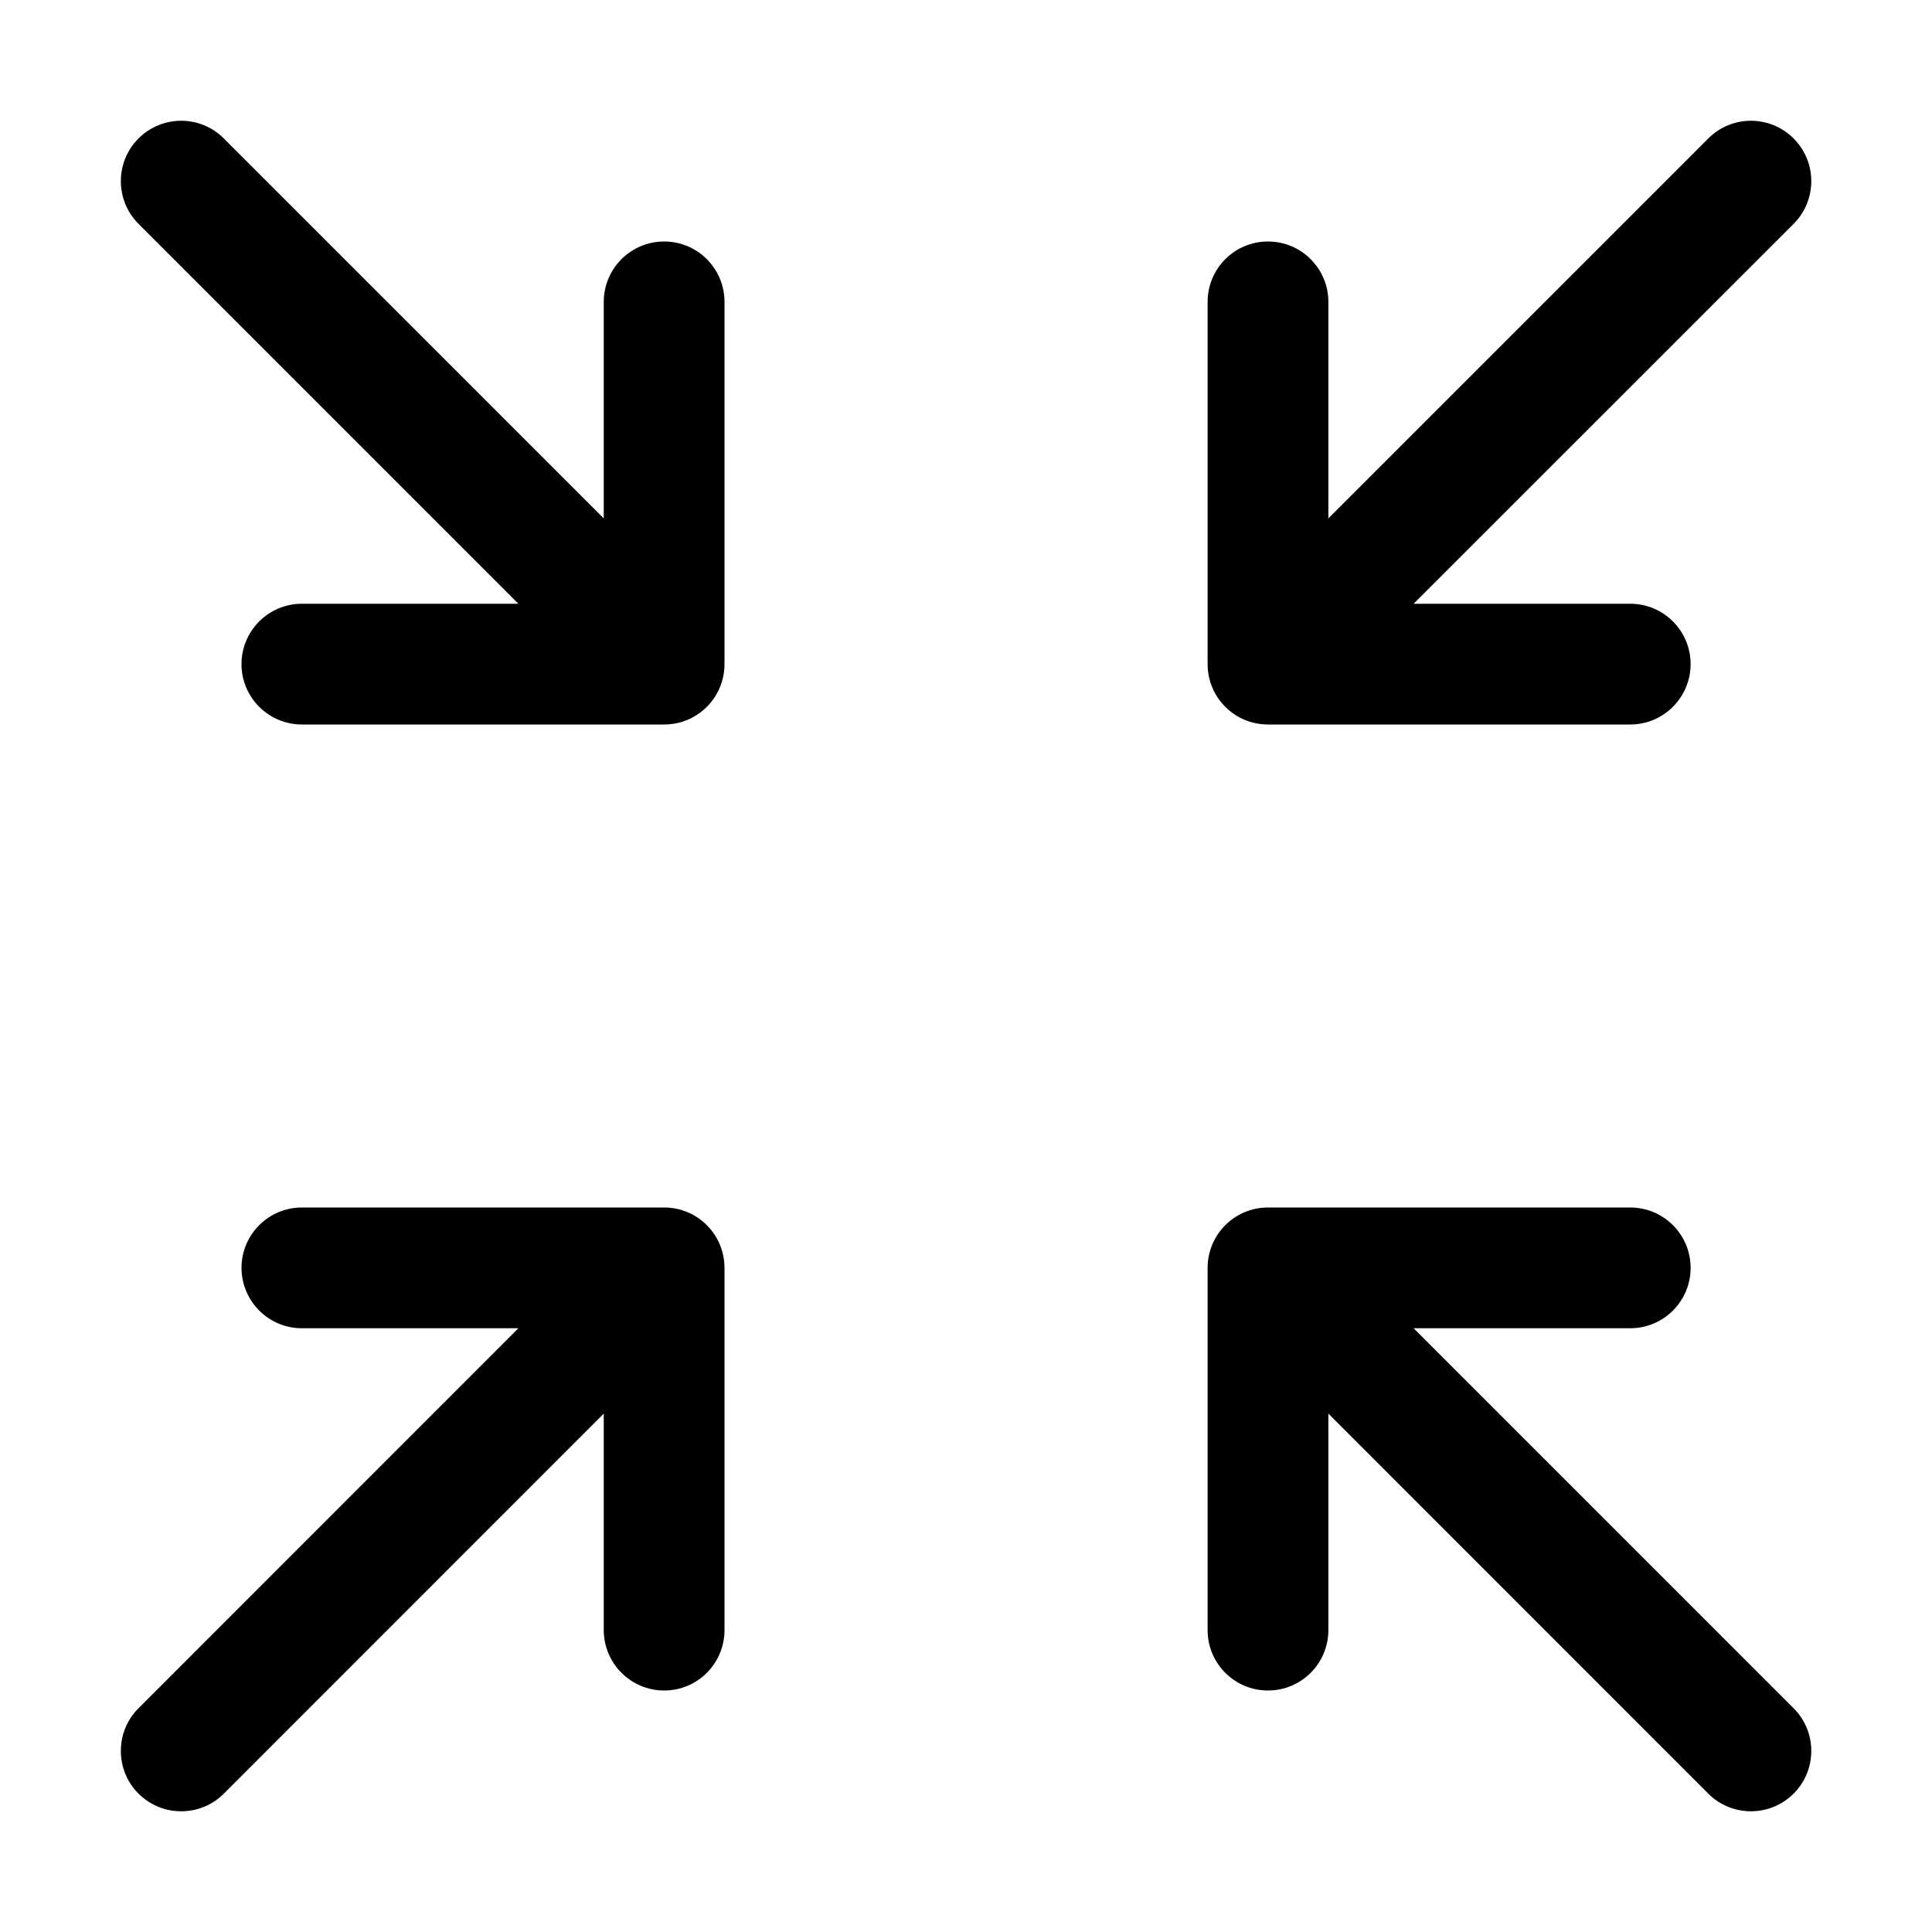
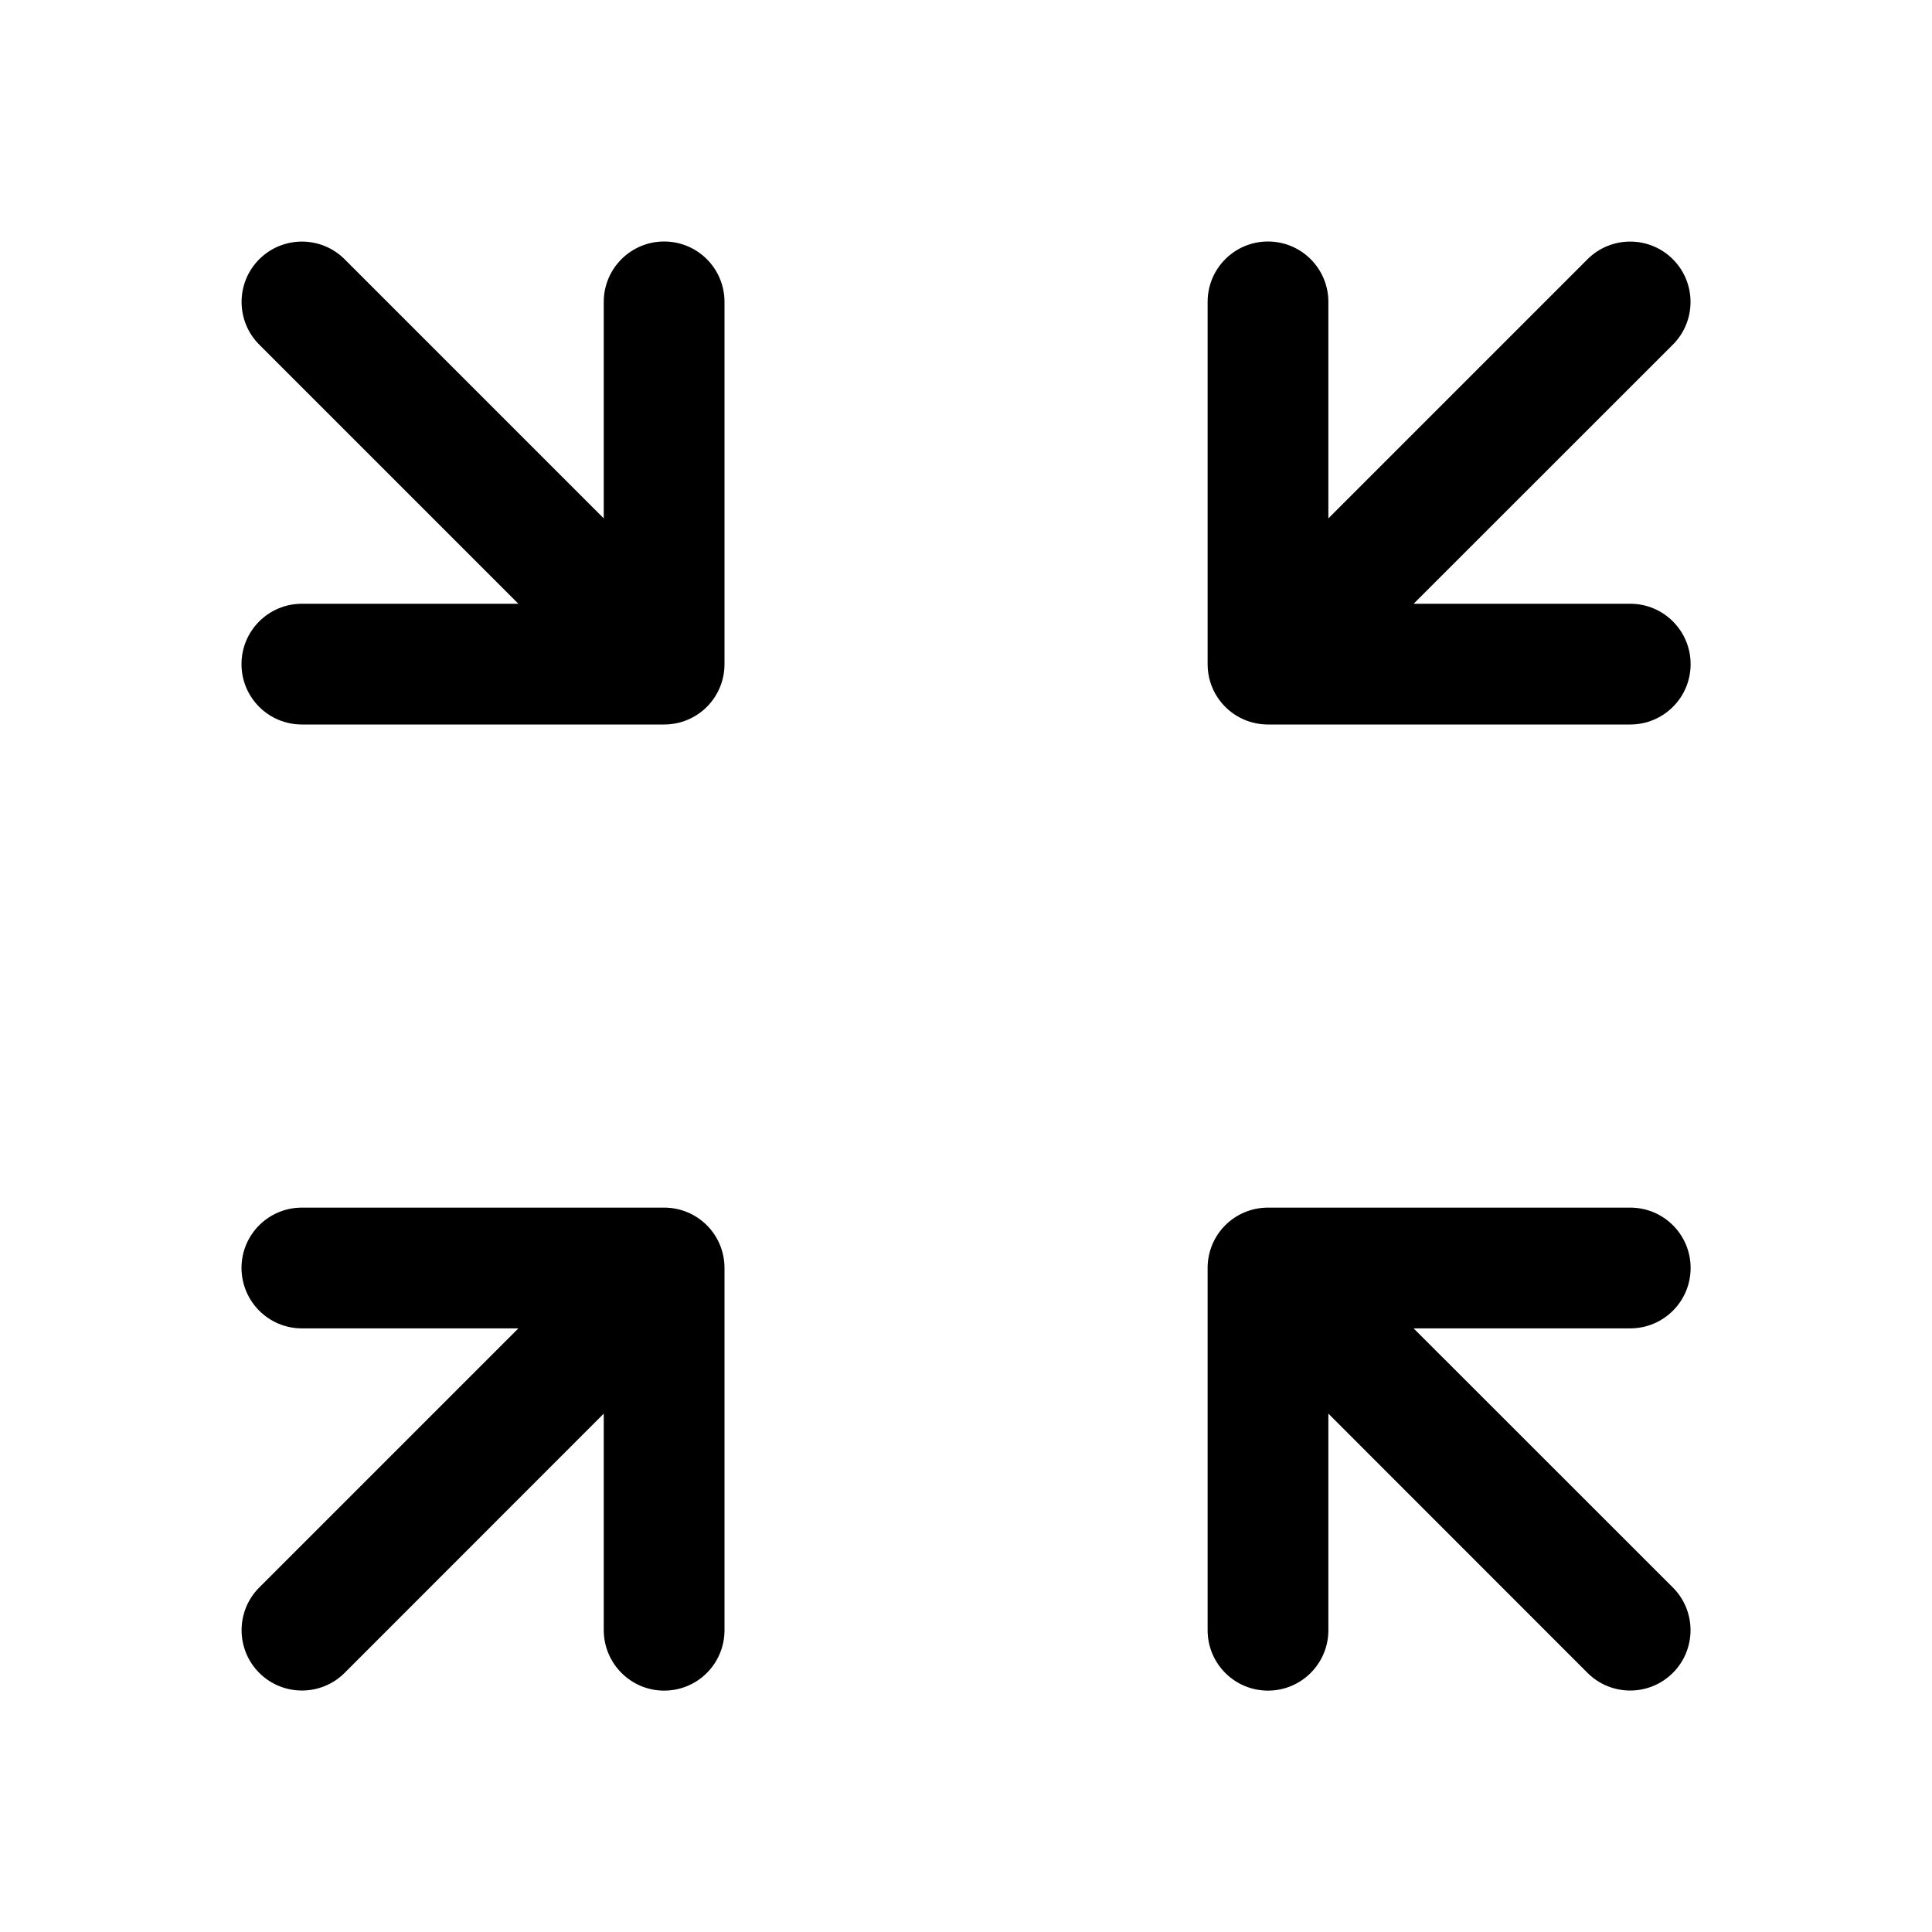
<svg xmlns="http://www.w3.org/2000/svg" width="16" height="16" viewBox="0 0 16 16" fill="none">
-   <path d="M5.5 10C5.777 10 6 10.224 6 10.5V13.5C6 13.776 5.777 14 5.5 14C5.224 14 5.001 13.776 5 13.5V11.707L1.854 14.854C1.659 15.049 1.342 15.049 1.147 14.854C0.952 14.659 0.952 14.342 1.147 14.147L4.293 11H2.5C2.224 11 2.001 10.776 2 10.5C2 10.224 2.224 10 2.5 10H5.5ZM13.501 10C13.777 10 14.001 10.224 14.001 10.5C14.001 10.776 13.777 11 13.501 11H11.707L14.854 14.147C15.049 14.342 15.049 14.659 14.854 14.854C14.659 15.049 14.342 15.049 14.147 14.854L11.001 11.707V13.5C11.001 13.776 10.777 14 10.501 14C10.224 14 10.001 13.776 10.001 13.5V10.5C10.001 10.224 10.224 10 10.501 10H13.501ZM1.147 1.147C1.342 0.951 1.659 0.951 1.854 1.147L5 4.293V2.5C5 2.224 5.224 2 5.5 2C5.777 2 6 2.224 6 2.5V5.5C6 5.776 5.777 6 5.5 6H2.5C2.224 6 2 5.776 2 5.5C2 5.224 2.224 5 2.5 5H4.293L1.147 1.854C0.952 1.658 0.952 1.342 1.147 1.147ZM14.147 1.147C14.342 0.951 14.659 0.951 14.854 1.147C15.049 1.342 15.049 1.658 14.854 1.854L11.707 5H13.501C13.777 5 14.001 5.224 14.001 5.5C14 5.776 13.777 6 13.501 6H10.501C10.224 6 10.001 5.776 10.001 5.5V2.5C10.001 2.224 10.224 2 10.501 2C10.777 2 11.001 2.224 11.001 2.5V4.293L14.147 1.147Z" fill="black" />
+   <path d="M5.5 10.001C5.777 10.001 6 10.224 6 10.501V13.501C6 13.777 5.777 14.001 5.5 14.001C5.224 14.001 5.001 13.777 5 13.501V11.707L2.854 13.854C2.659 14.049 2.342 14.049 2.147 13.854C1.952 13.659 1.952 13.342 2.147 13.147L4.293 11.001H2.5C2.224 11.001 2.001 10.777 2 10.501C2 10.224 2.224 10.001 2.5 10.001H5.5ZM13.501 10.001C13.777 10.001 14.001 10.224 14.001 10.501C14.001 10.777 13.777 11.001 13.501 11.001H11.707L13.854 13.147C14.049 13.342 14.049 13.659 13.854 13.854C13.659 14.049 13.342 14.049 13.147 13.854L11.001 11.707V13.501C11.001 13.777 10.777 14.001 10.501 14.001C10.224 14.001 10.001 13.777 10.001 13.501V10.501C10.001 10.224 10.224 10.001 10.501 10.001H13.501ZM5.5 2C5.777 2 6 2.224 6 2.5V5.5C6 5.777 5.777 6 5.5 6H2.5C2.224 6 2 5.777 2 5.5C2 5.224 2.224 5 2.5 5H4.293L2.147 2.854C1.952 2.659 1.952 2.342 2.147 2.147C2.342 1.952 2.659 1.952 2.854 2.147L5 4.293V2.5C5 2.224 5.224 2 5.5 2ZM13.147 2.147C13.342 1.952 13.659 1.952 13.854 2.147C14.049 2.342 14.049 2.659 13.854 2.854L11.707 5H13.501C13.777 5 14.001 5.224 14.001 5.5C14.001 5.777 13.777 6 13.501 6H10.501C10.224 6 10.001 5.777 10.001 5.5V2.5C10.001 2.224 10.224 2 10.501 2C10.777 2 11.001 2.224 11.001 2.5V4.293L13.147 2.147Z" fill="black" />
</svg>
